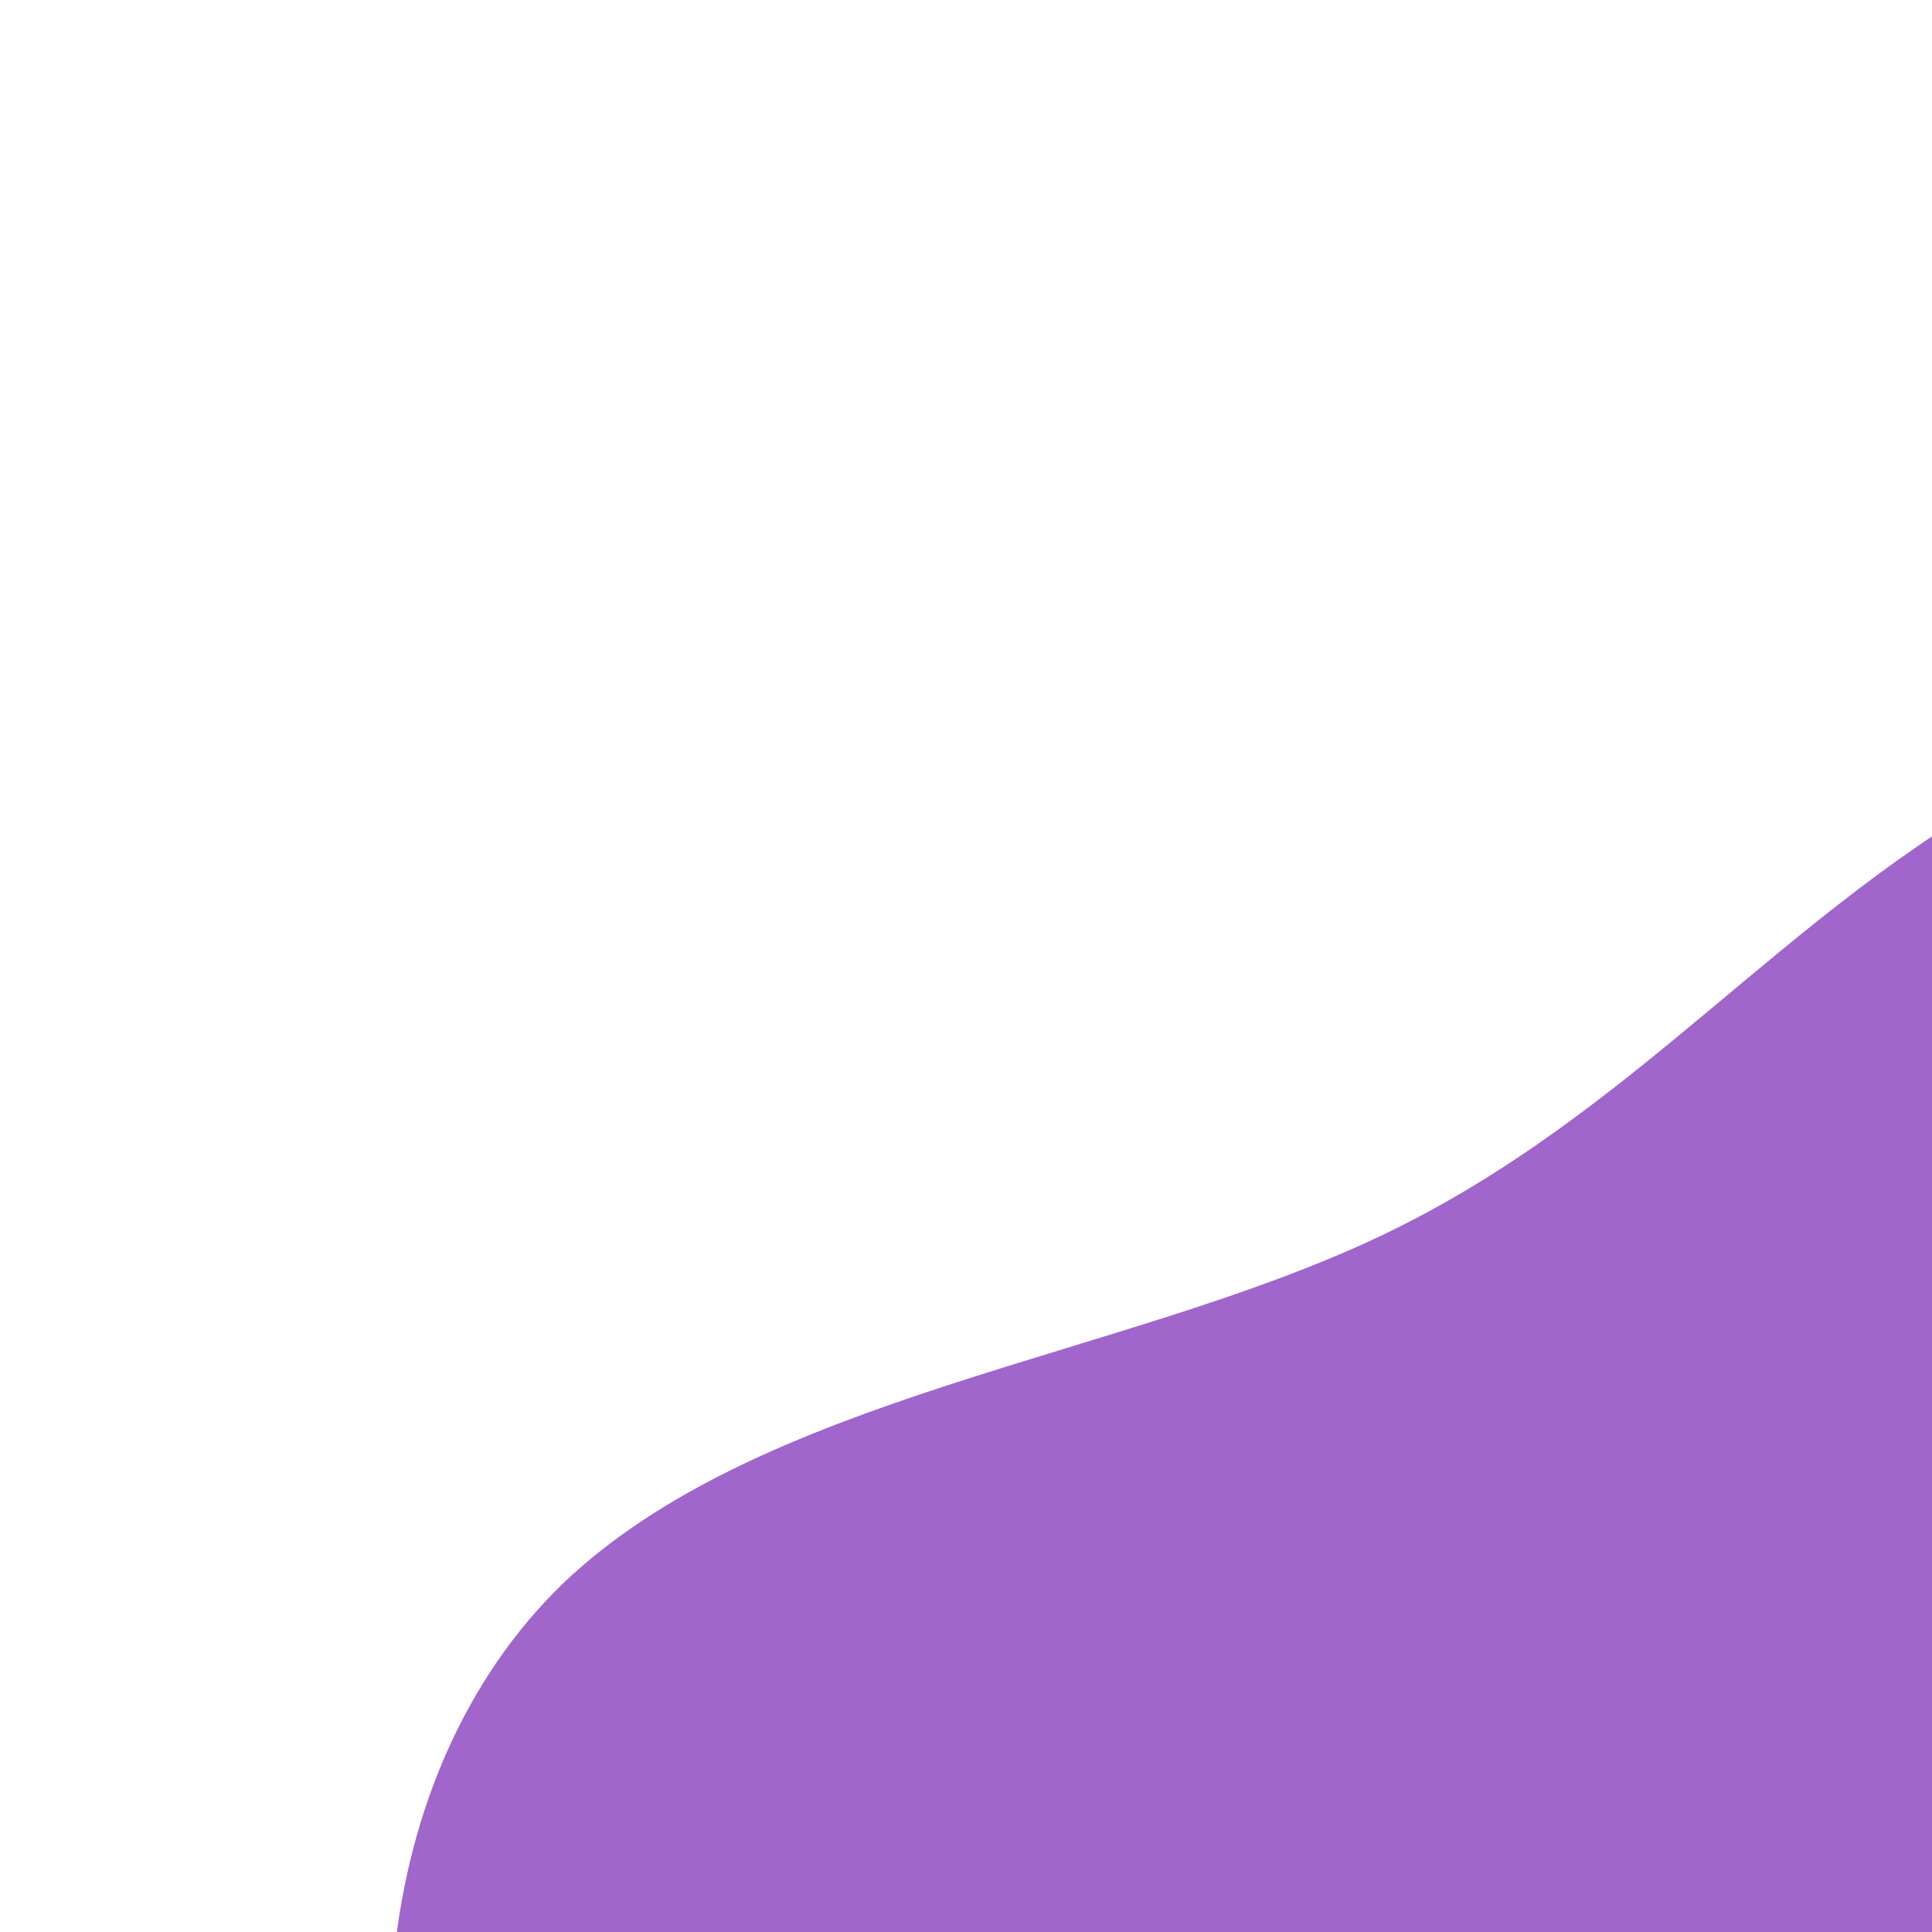
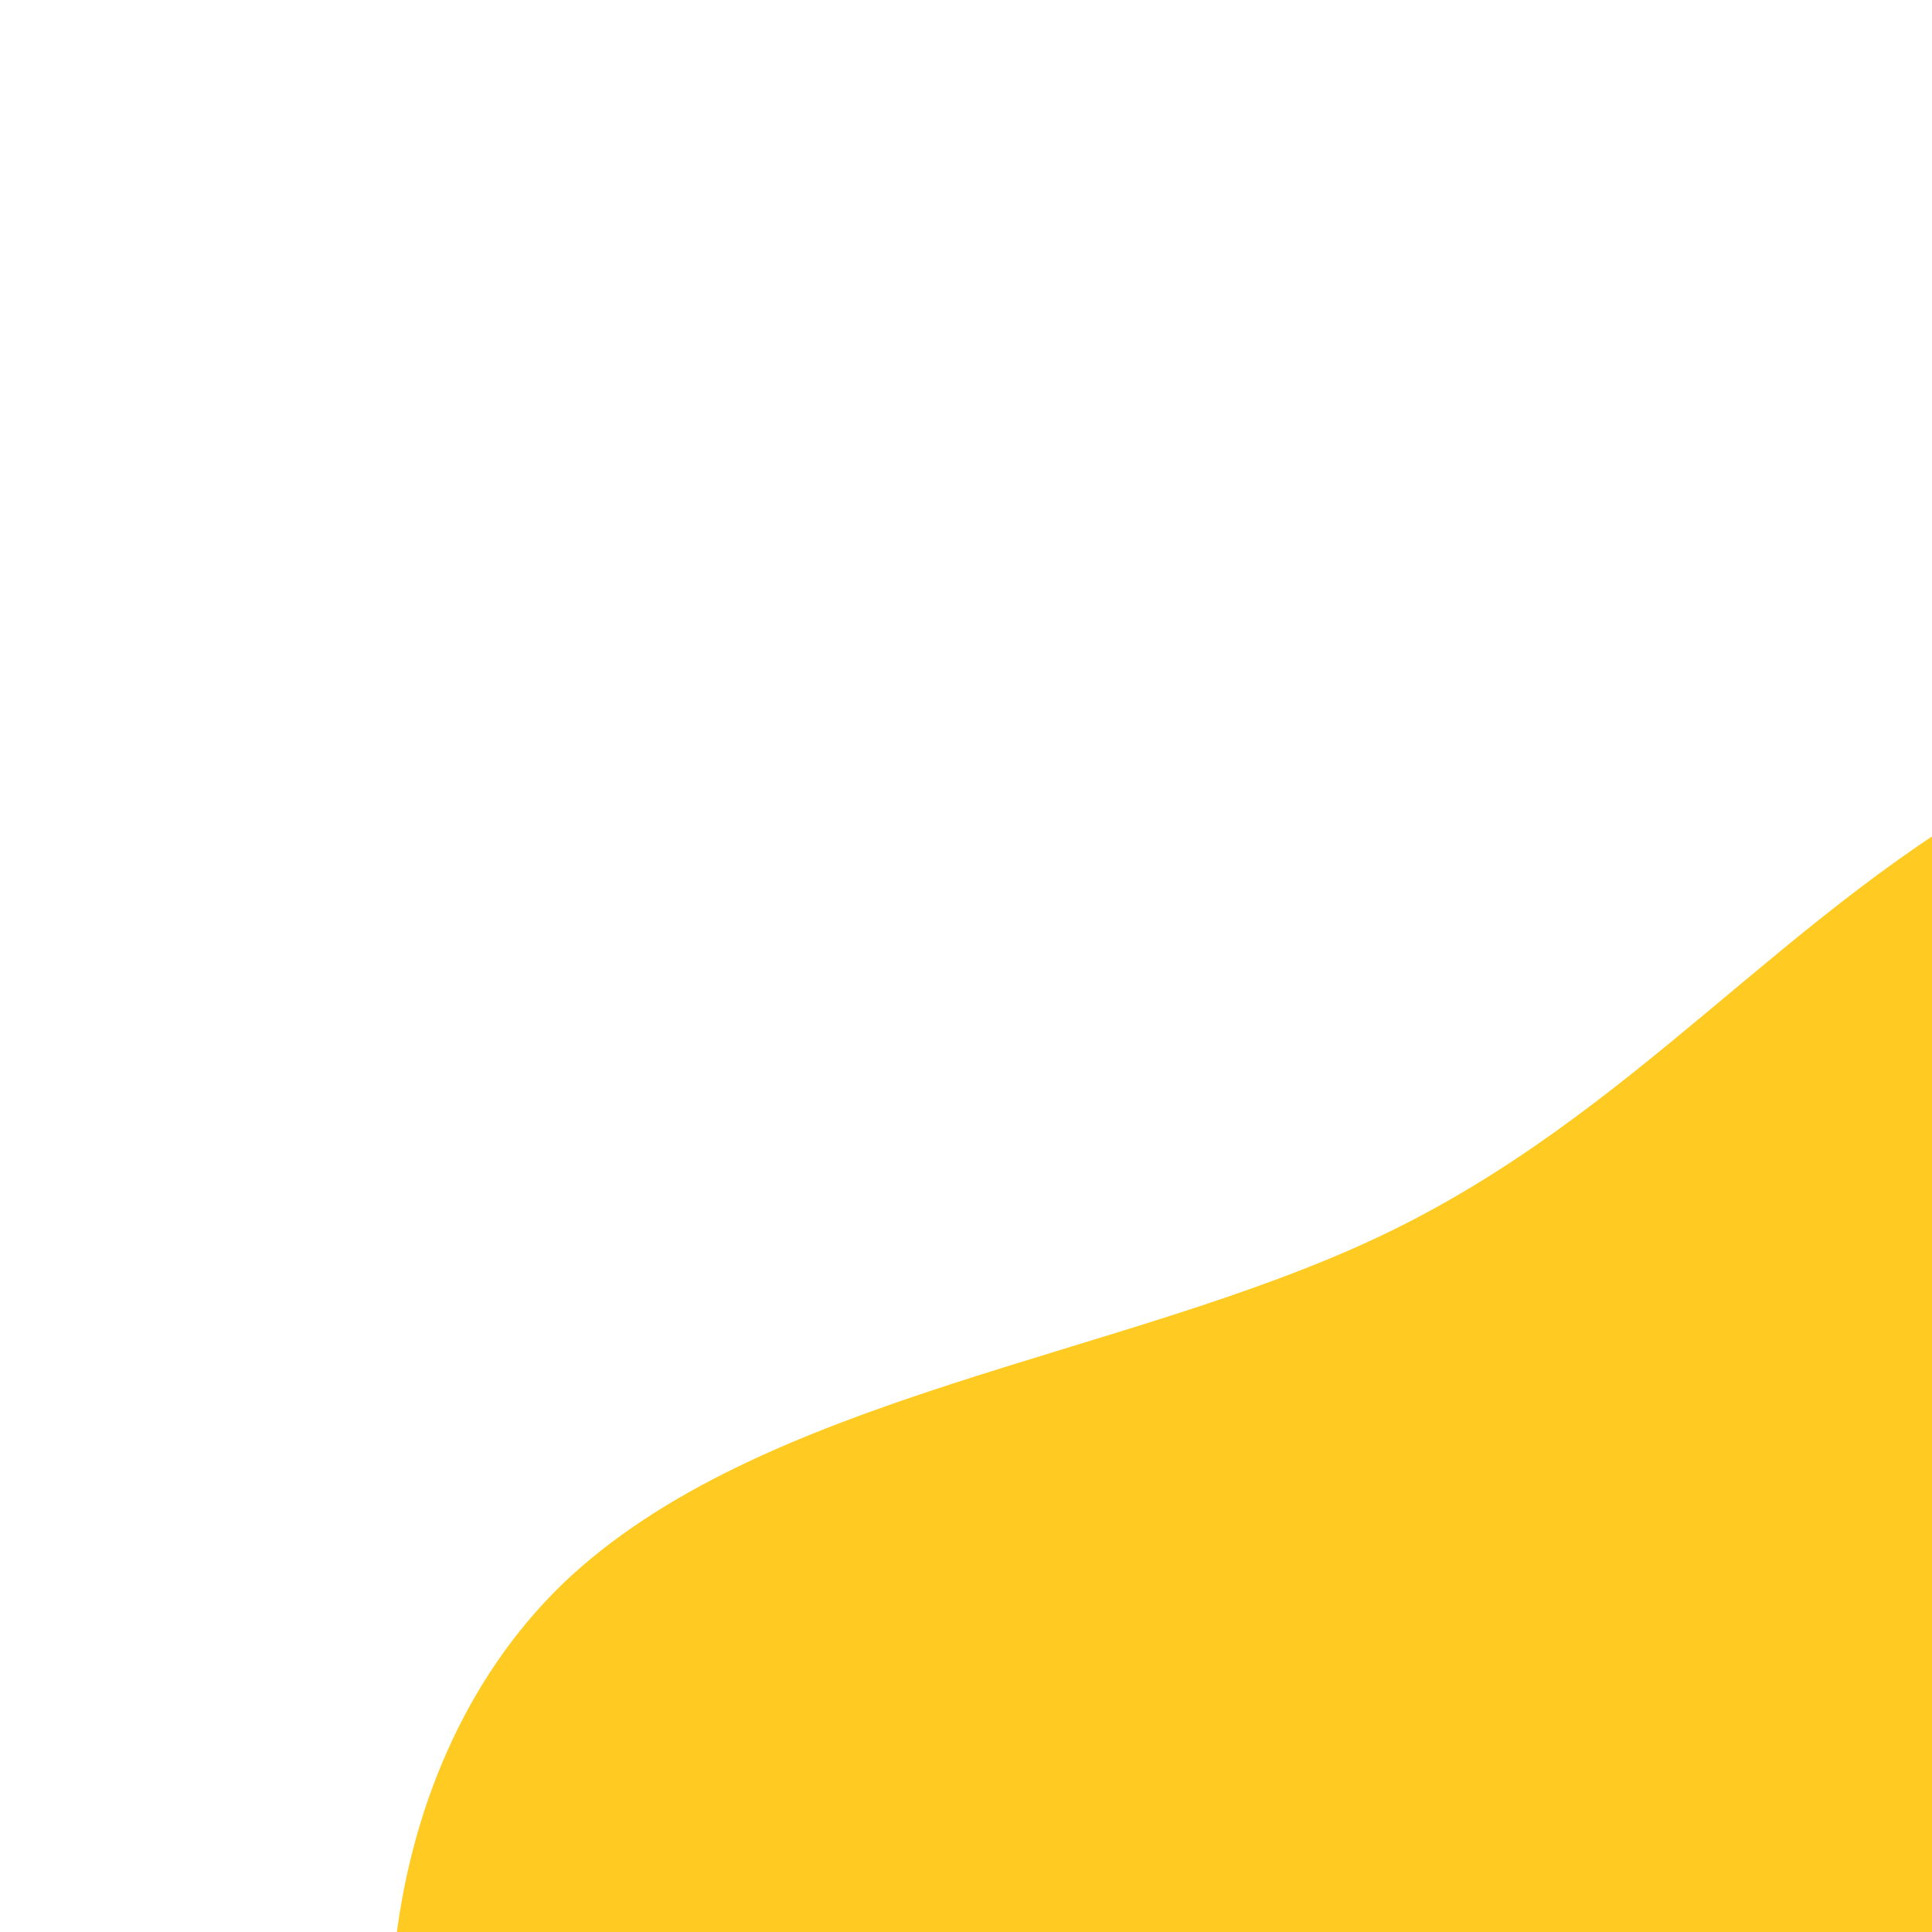
<svg xmlns="http://www.w3.org/2000/svg" viewBox="0 0 100 100">
-   <path fill="#a066cb" d="M47.8,-62.6C60.8,-56.3,69.6,-40.9,63,-28.3C56.4,-15.6,34.5,-5.8,28,7.6C21.6,21,30.7,37.9,28.7,45C26.6,52,13.3,49.2,0.2,49C-13,48.8,-25.9,51.1,-39.9,47.9C-53.9,44.7,-68.8,36,-75.6,22.8C-82.4,9.5,-81,-8.2,-70.9,-18C-60.7,-27.8,-41.9,-29.7,-28.6,-36C-15.3,-42.3,-7.7,-52.9,4.8,-59.6C17.4,-66.2,34.7,-68.9,47.8,-62.6Z" transform="translate(100 100)" />
+   <path fill="#ffcb23" d="M47.8,-62.6C60.8,-56.3,69.6,-40.9,63,-28.3C56.4,-15.6,34.5,-5.8,28,7.6C21.6,21,30.7,37.9,28.7,45C26.6,52,13.3,49.2,0.2,49C-13,48.8,-25.9,51.1,-39.9,47.9C-53.9,44.7,-68.8,36,-75.6,22.8C-82.4,9.5,-81,-8.2,-70.9,-18C-60.7,-27.8,-41.9,-29.7,-28.6,-36C-15.3,-42.3,-7.7,-52.9,4.8,-59.6C17.4,-66.2,34.7,-68.9,47.8,-62.6Z" transform="translate(100 100)" />
</svg>
